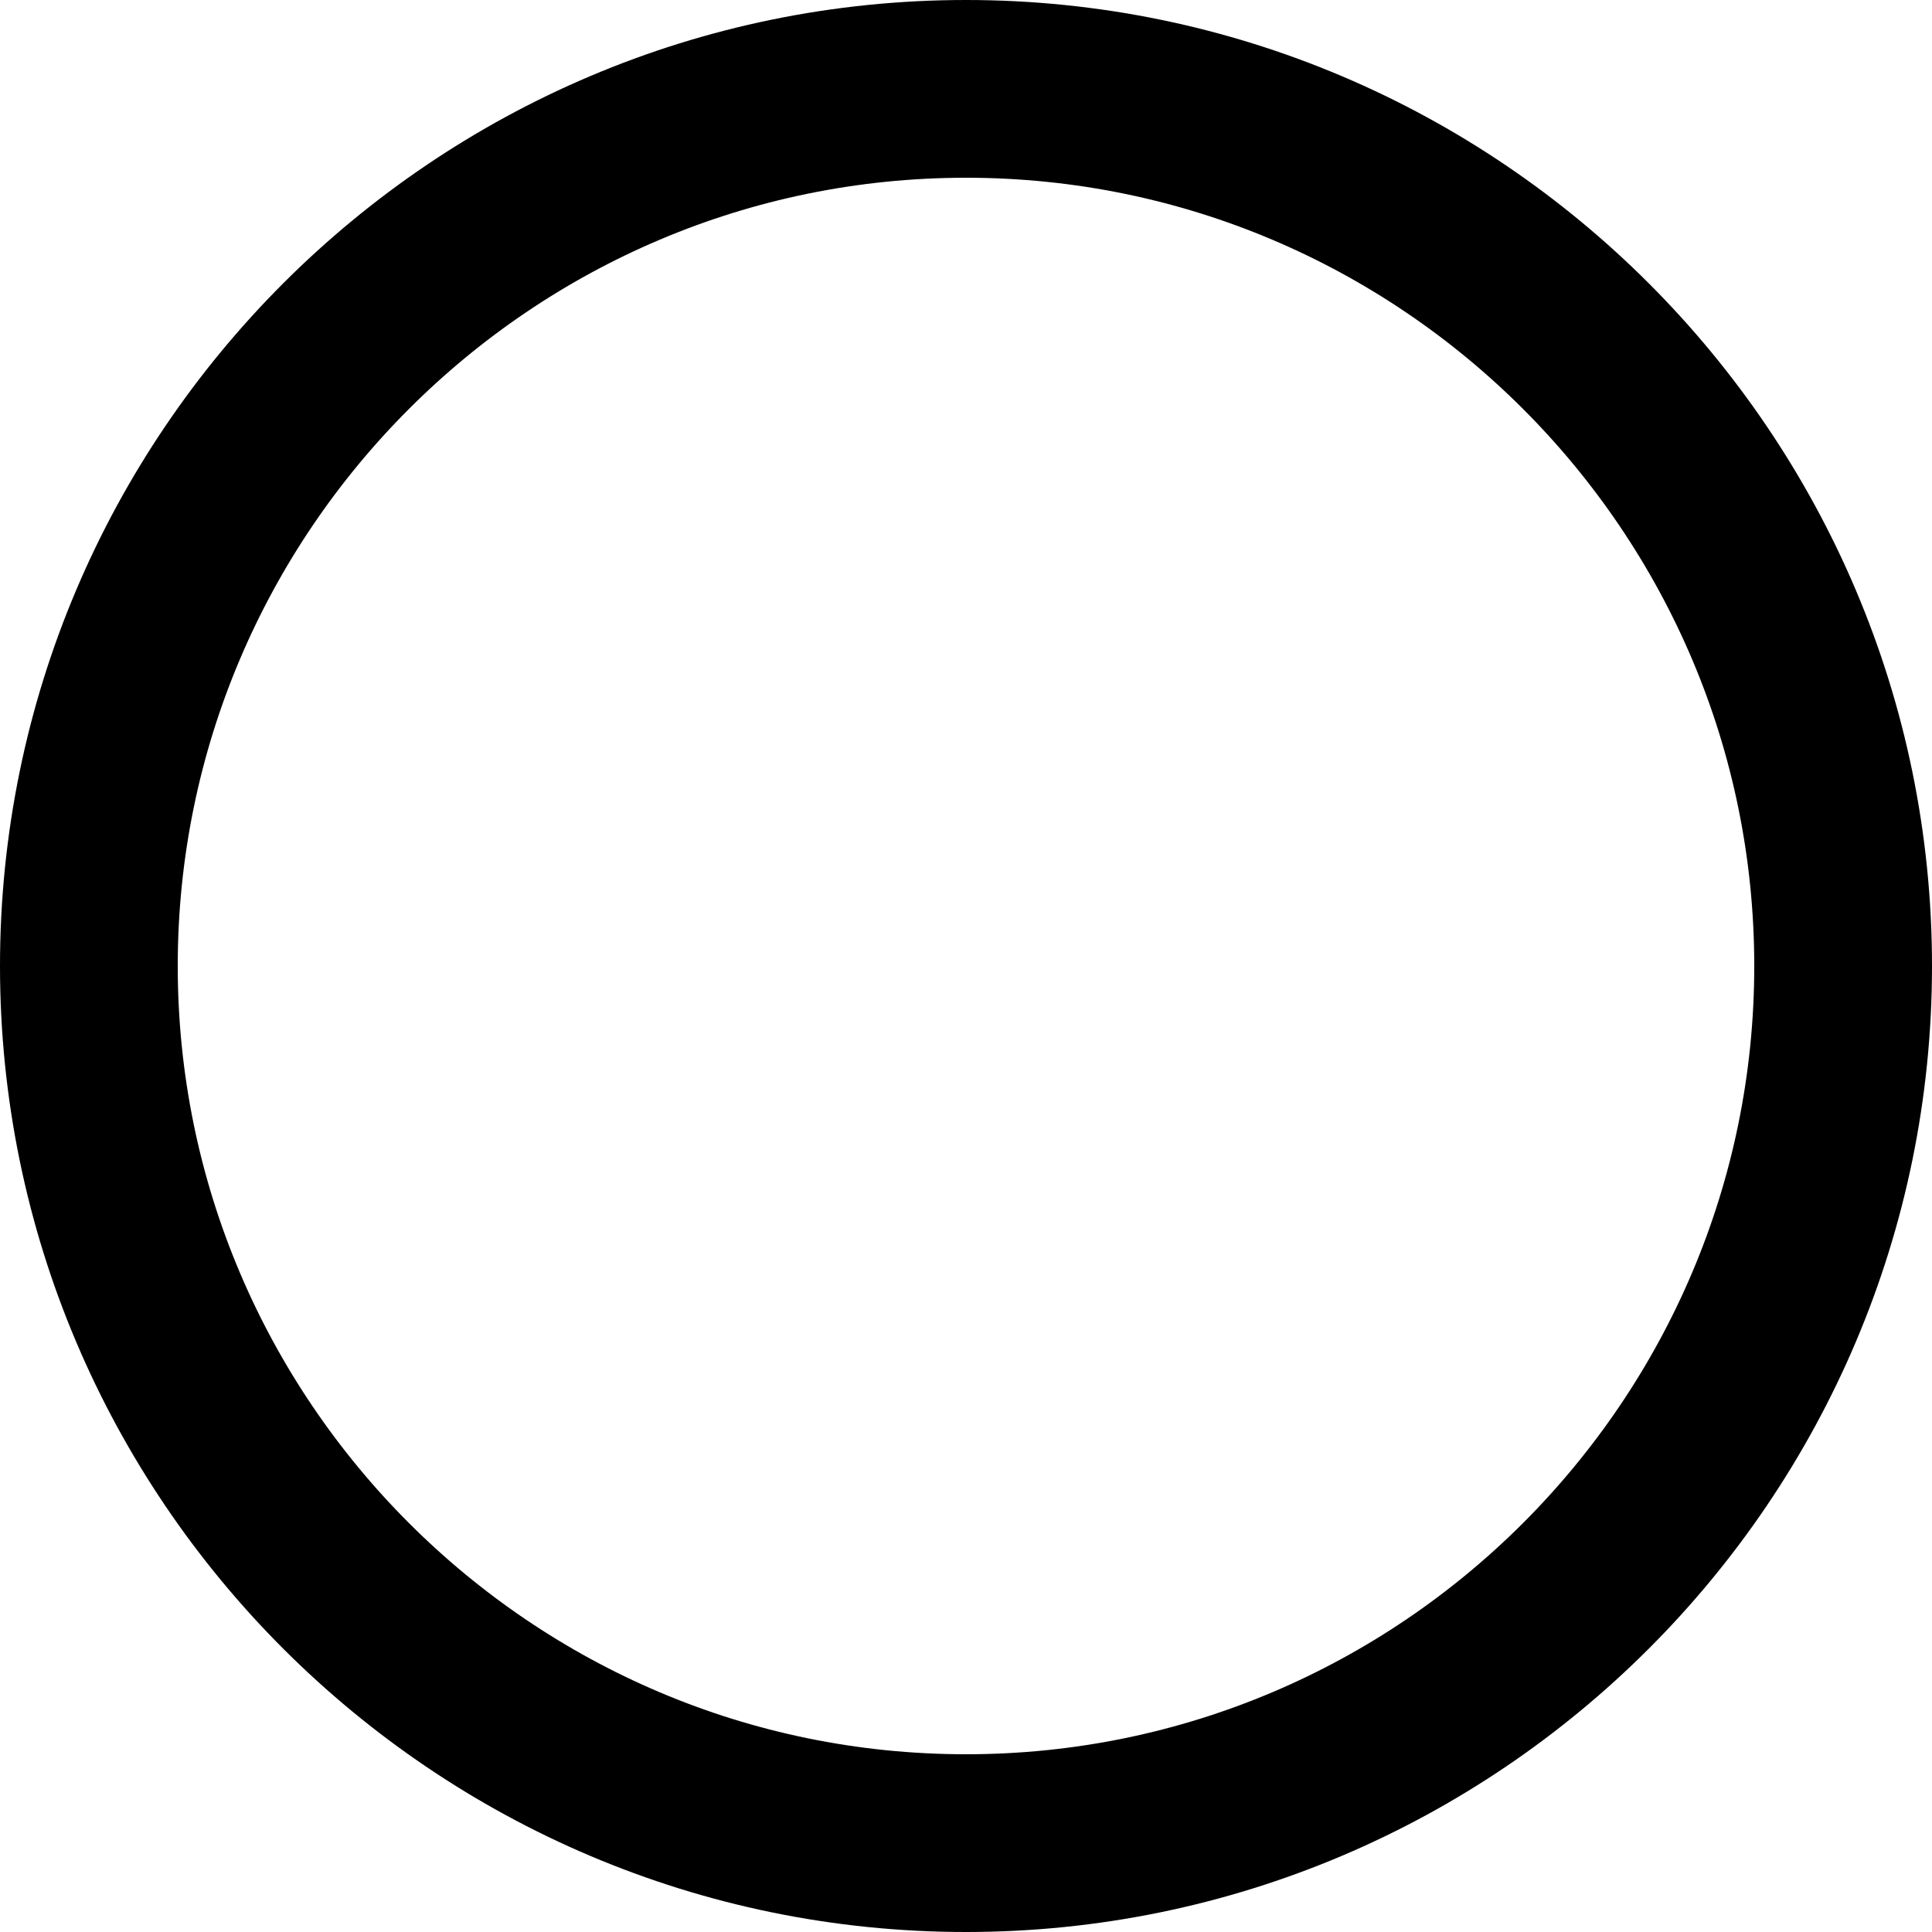
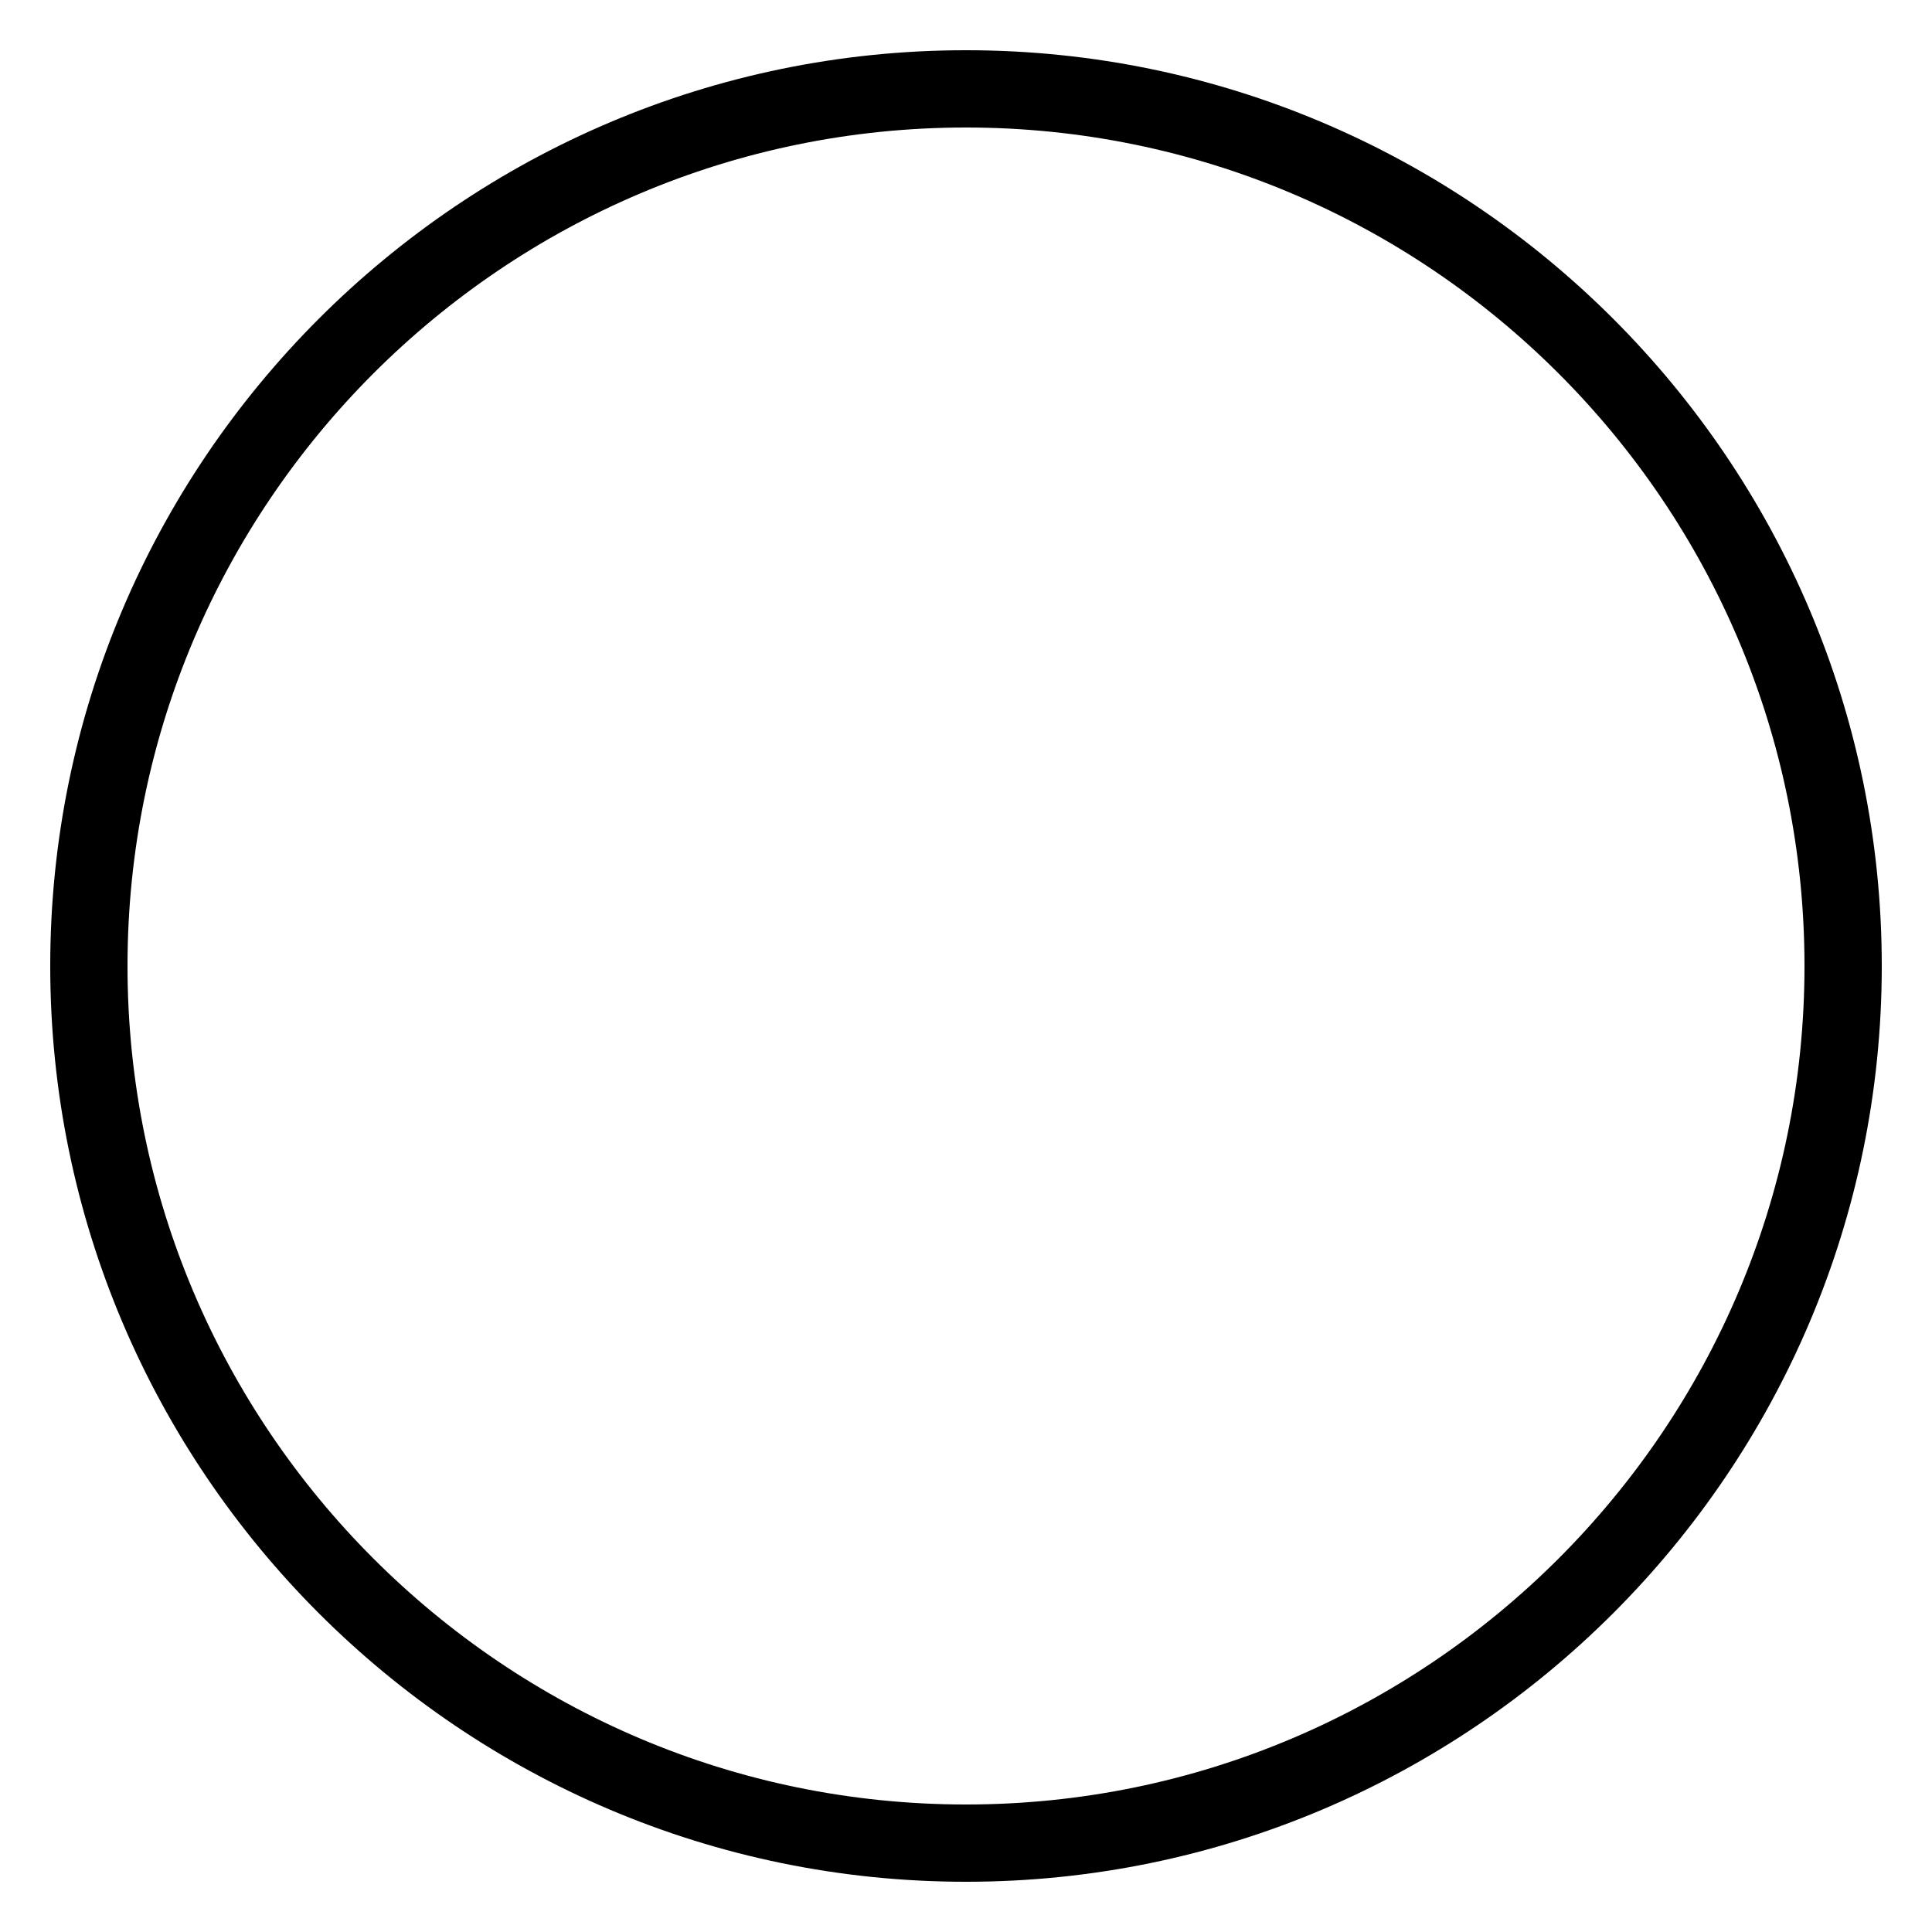
<svg xmlns="http://www.w3.org/2000/svg" width="25" height="25" viewBox="0 0 25 25" fill="none">
-   <path d="M12.5 23.85C6.243 23.85 1.15 18.757 1.15 12.5C1.15 6.243 6.243 1.15 12.5 1.15C18.757 1.15 23.85 6.243 23.85 12.5C23.85 18.757 18.757 23.85 12.5 23.85Z" stroke="black" stroke-width="2.3" />
+   <path d="M12.5 23.85C6.243 23.85 1.15 18.757 1.15 12.5C1.15 6.243 6.243 1.15 12.5 1.15C18.757 1.15 23.85 6.243 23.85 12.5C23.85 18.757 18.757 23.85 12.5 23.85Z" stroke="black" strokeWidth="2.3" />
</svg>
